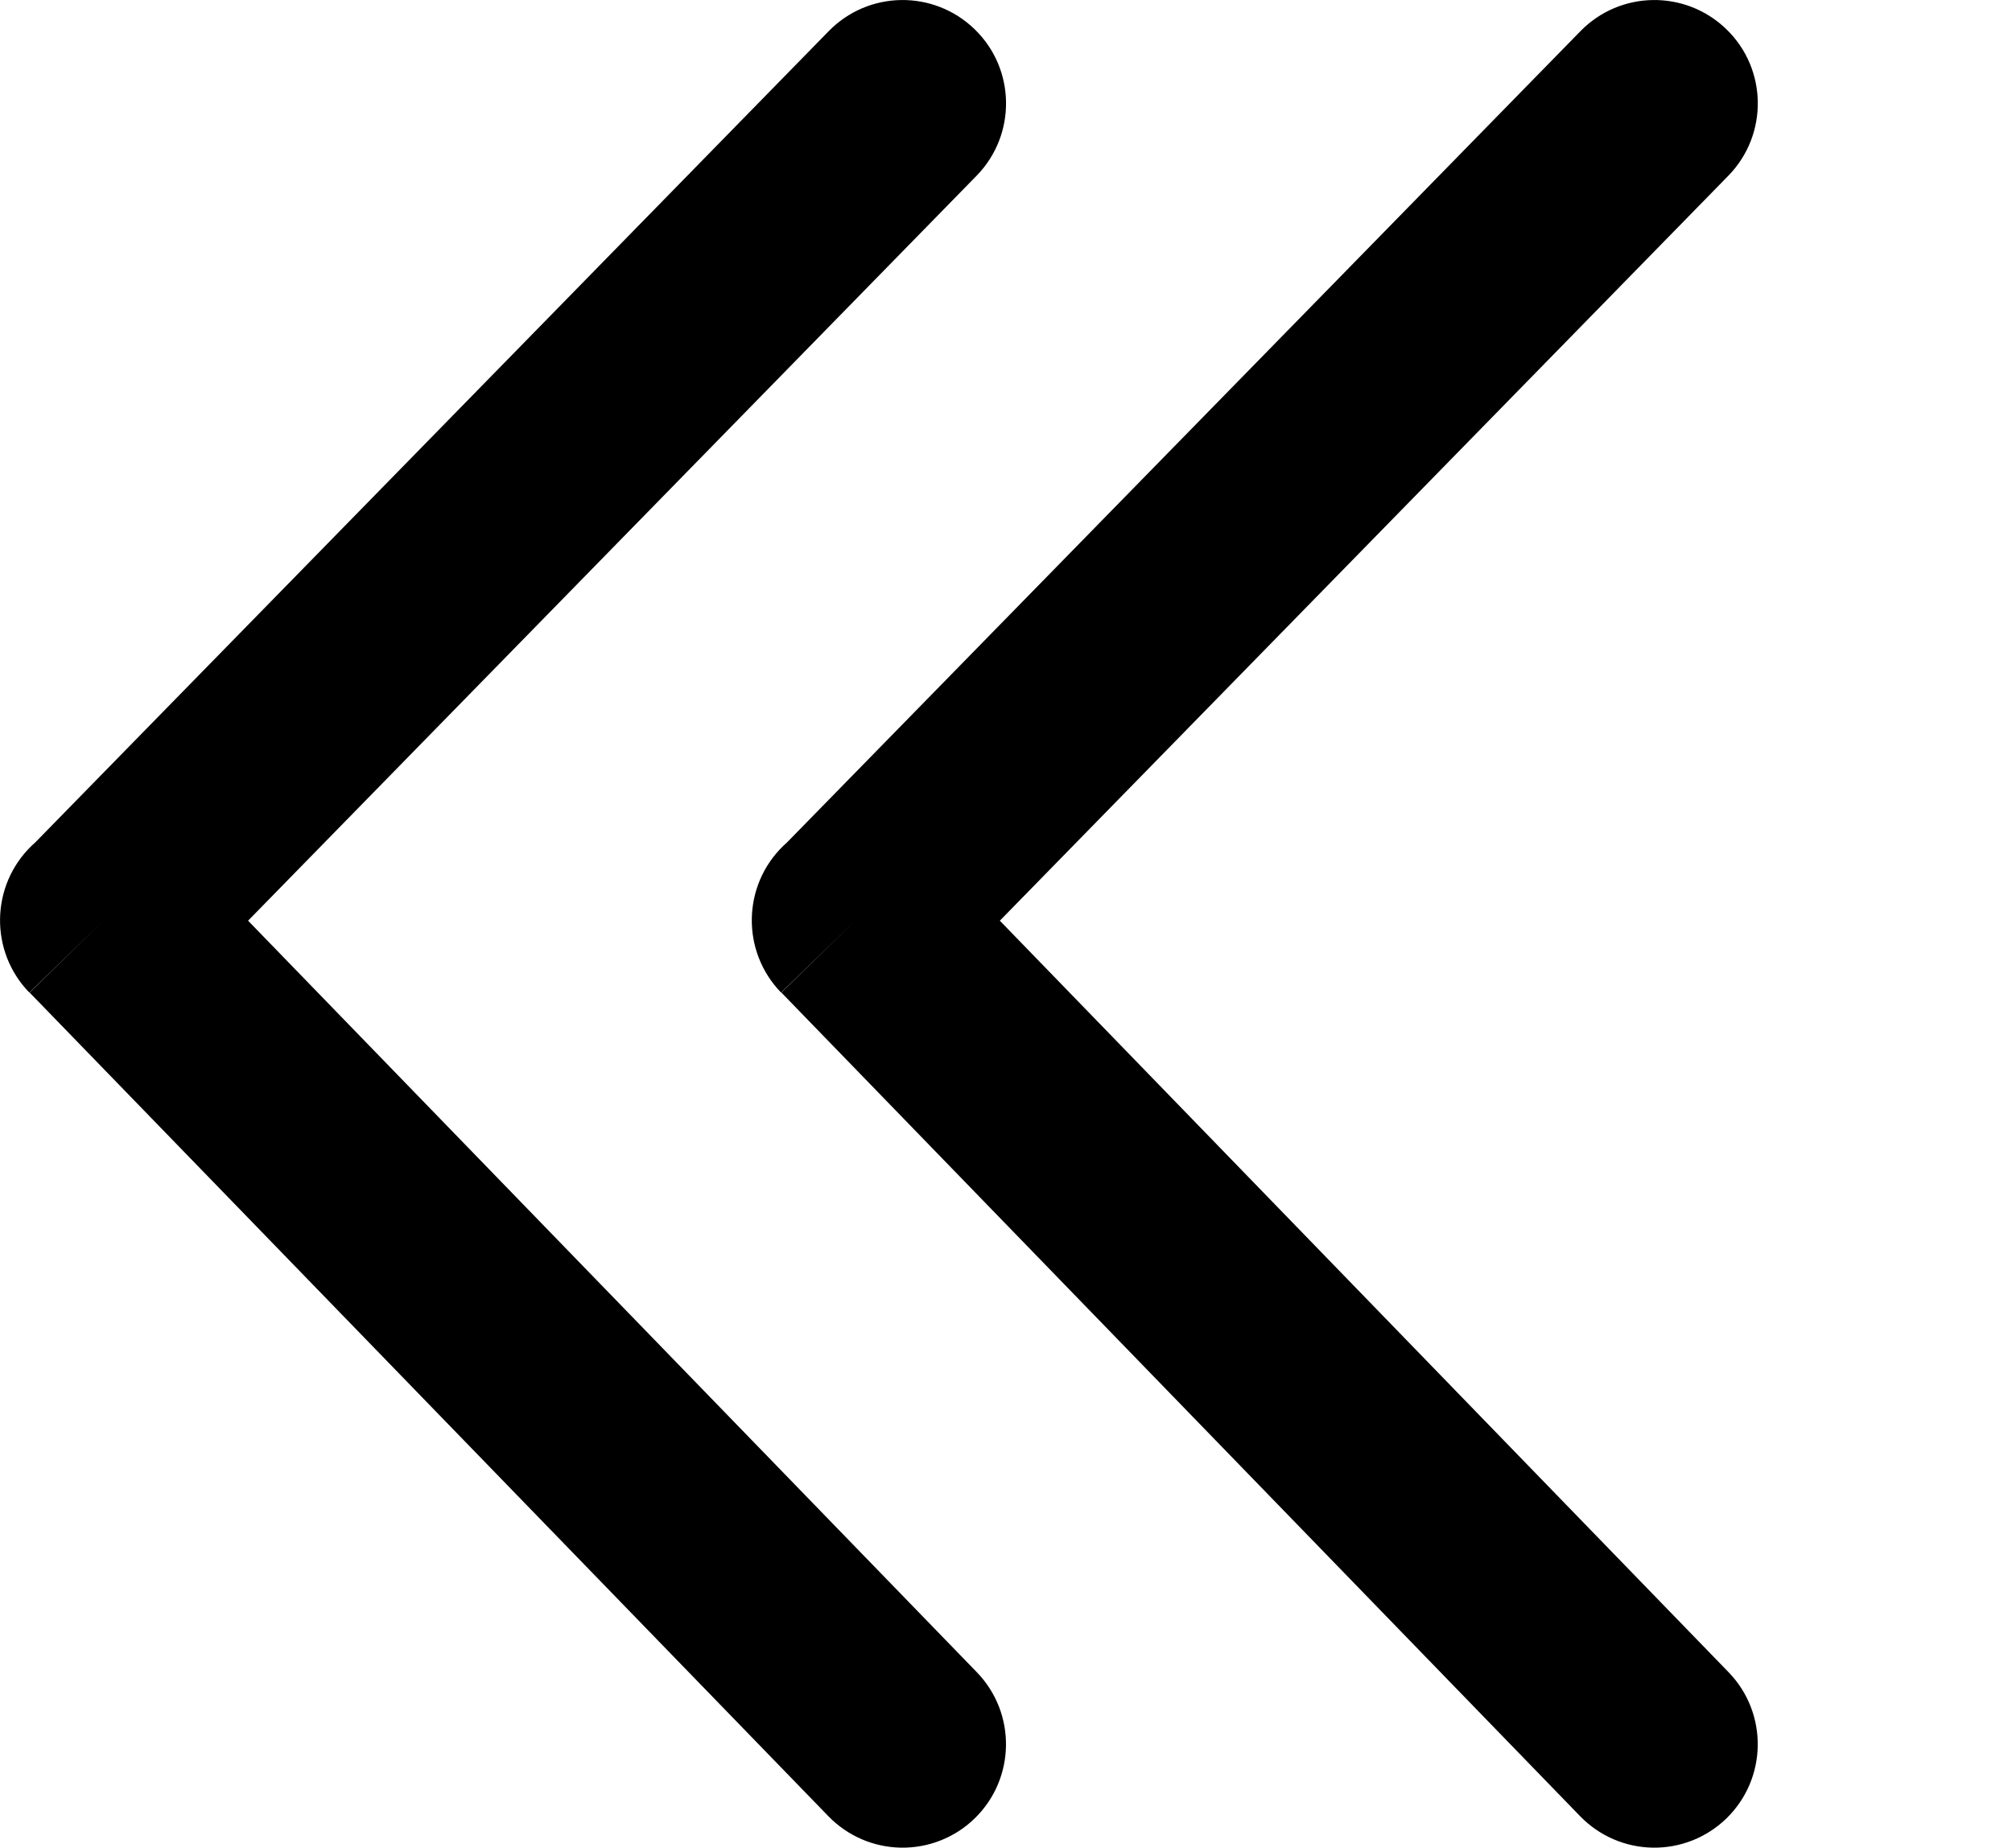
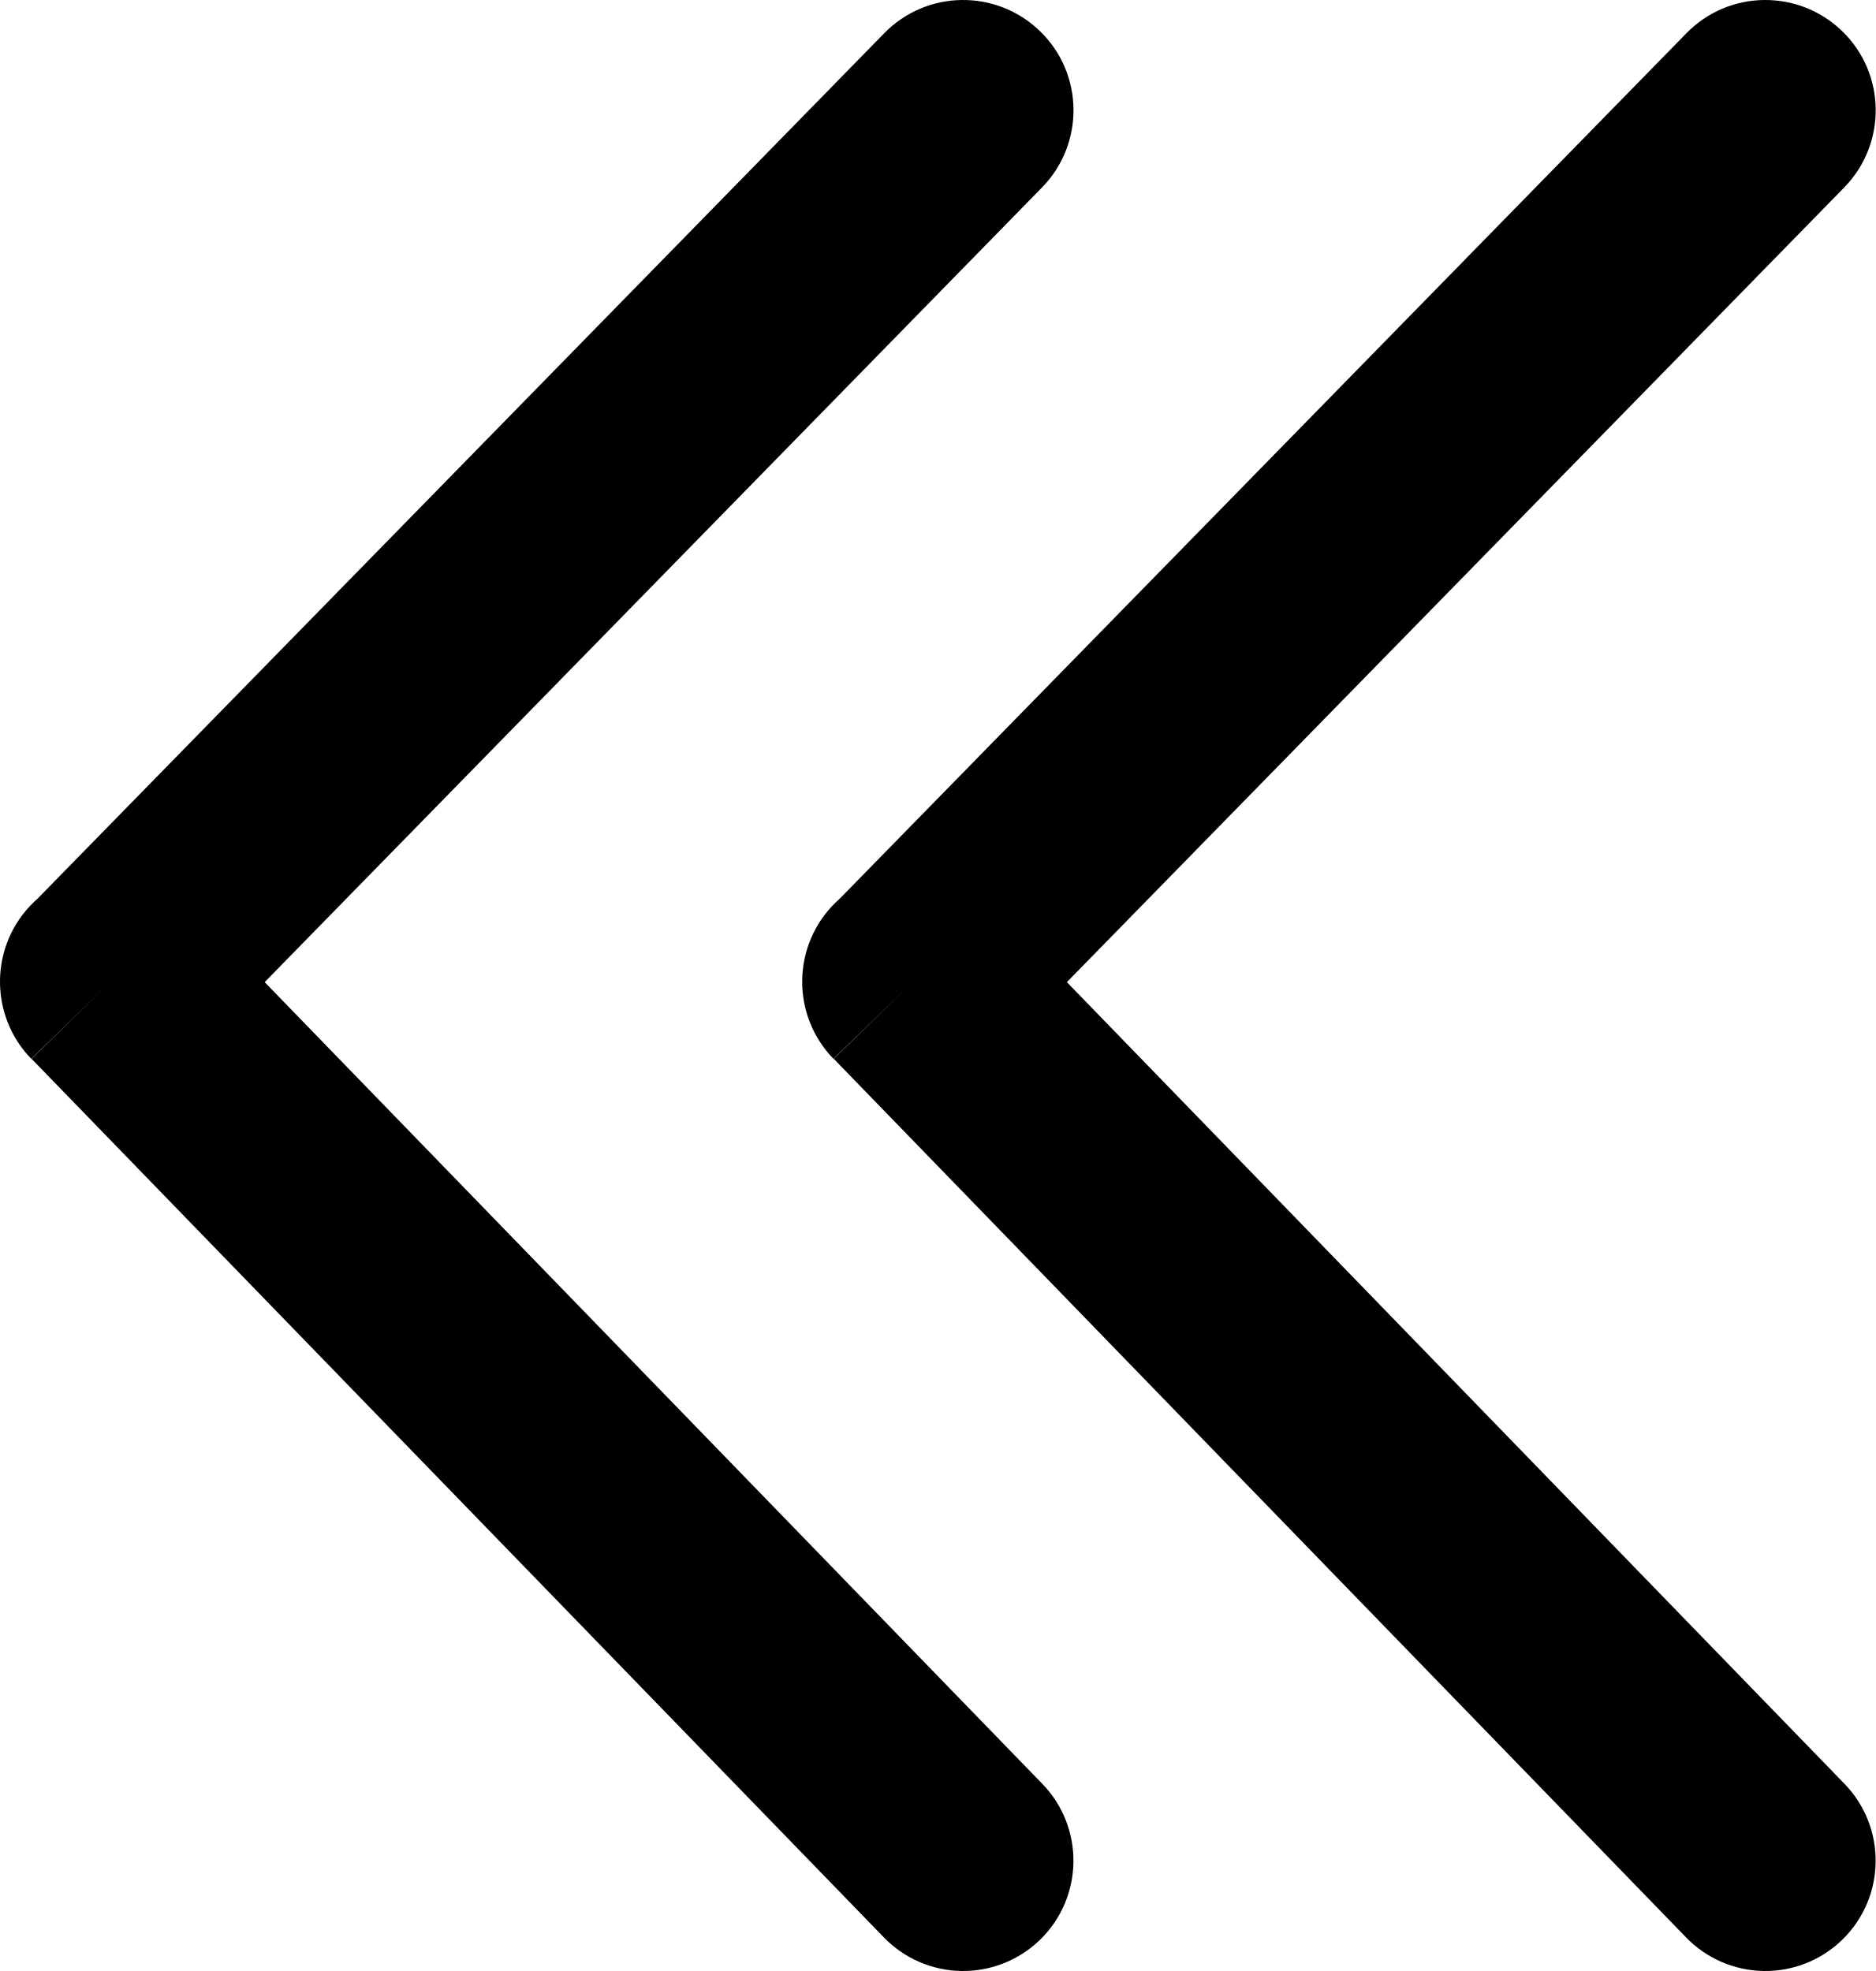
- <svg xmlns="http://www.w3.org/2000/svg" xml:space="preserve" style="enable-background:new 0 0 133.82 122.88" viewBox="0 0 133.82 122.88">
-   <path fill="currentColor" d="M64.96 111.2a6.884 6.884 0 0 1-.13 9.73 6.875 6.875 0 0 1-9.73-.14L1.97 66.01l4.93-4.8-4.95 4.8a6.902 6.902 0 0 1 .15-9.76c.08-.08.16-.15.24-.22L55.1 2.09c2.65-2.73 7-2.79 9.73-.14 2.73 2.65 2.78 7.01.13 9.73L16.5 61.23z" />
-   <path transform="translate(50, 0)" fill="currentColor" d="M64.96 111.2a6.884 6.884 0 0 1-.13 9.73 6.875 6.875 0 0 1-9.73-.14L1.97 66.01l4.93-4.8-4.95 4.8a6.902 6.902 0 0 1 .15-9.76c.08-.08.16-.15.24-.22L55.1 2.09c2.65-2.73 7-2.79 9.73-.14 2.73 2.65 2.78 7.01.13 9.73L16.5 61.23z" />
+ <svg xmlns="http://www.w3.org/2000/svg" xml:space="preserve" viewBox="0 0 116.91 122.876" version="1.1" id="svg6" width="116.91" height="122.876">
+   <defs id="defs10" />
+   <path fill="currentColor" d="m 64.957,111.198 a 6.884,6.884 0 0 1 -0.13,9.73 6.875,6.875 0 0 1 -9.73,-0.14 L 1.967,66.008 l 4.93,-4.8 -4.95,4.8 a 6.902,6.902 0 0 1 0.15,-9.76 c 0.08,-0.08 0.16,-0.15 0.24,-0.22 l 52.76,-53.94 c 2.65,-2.73 7,-2.79 9.73,-0.14 2.73,2.65 2.78,7.01 0.13,9.73 l -48.46,49.55 z" id="path2" />
+   <path fill="currentColor" d="m 114.957,111.198 a 6.884,6.884 0 0 1 -0.13,9.73 6.875,6.875 0 0 1 -9.73,-0.14 l -53.13,-54.78 4.93,-4.8 -4.95,4.8 a 6.902,6.902 0 0 1 0.15,-9.76 c 0.08,-0.08 0.16,-0.15 0.24,-0.22 l 52.76,-53.94 c 2.65,-2.73 7,-2.79 9.73,-0.14 2.73,2.65 2.78,7.01 0.13,9.73 l -48.46,49.55 z" id="path4" />
</svg>
